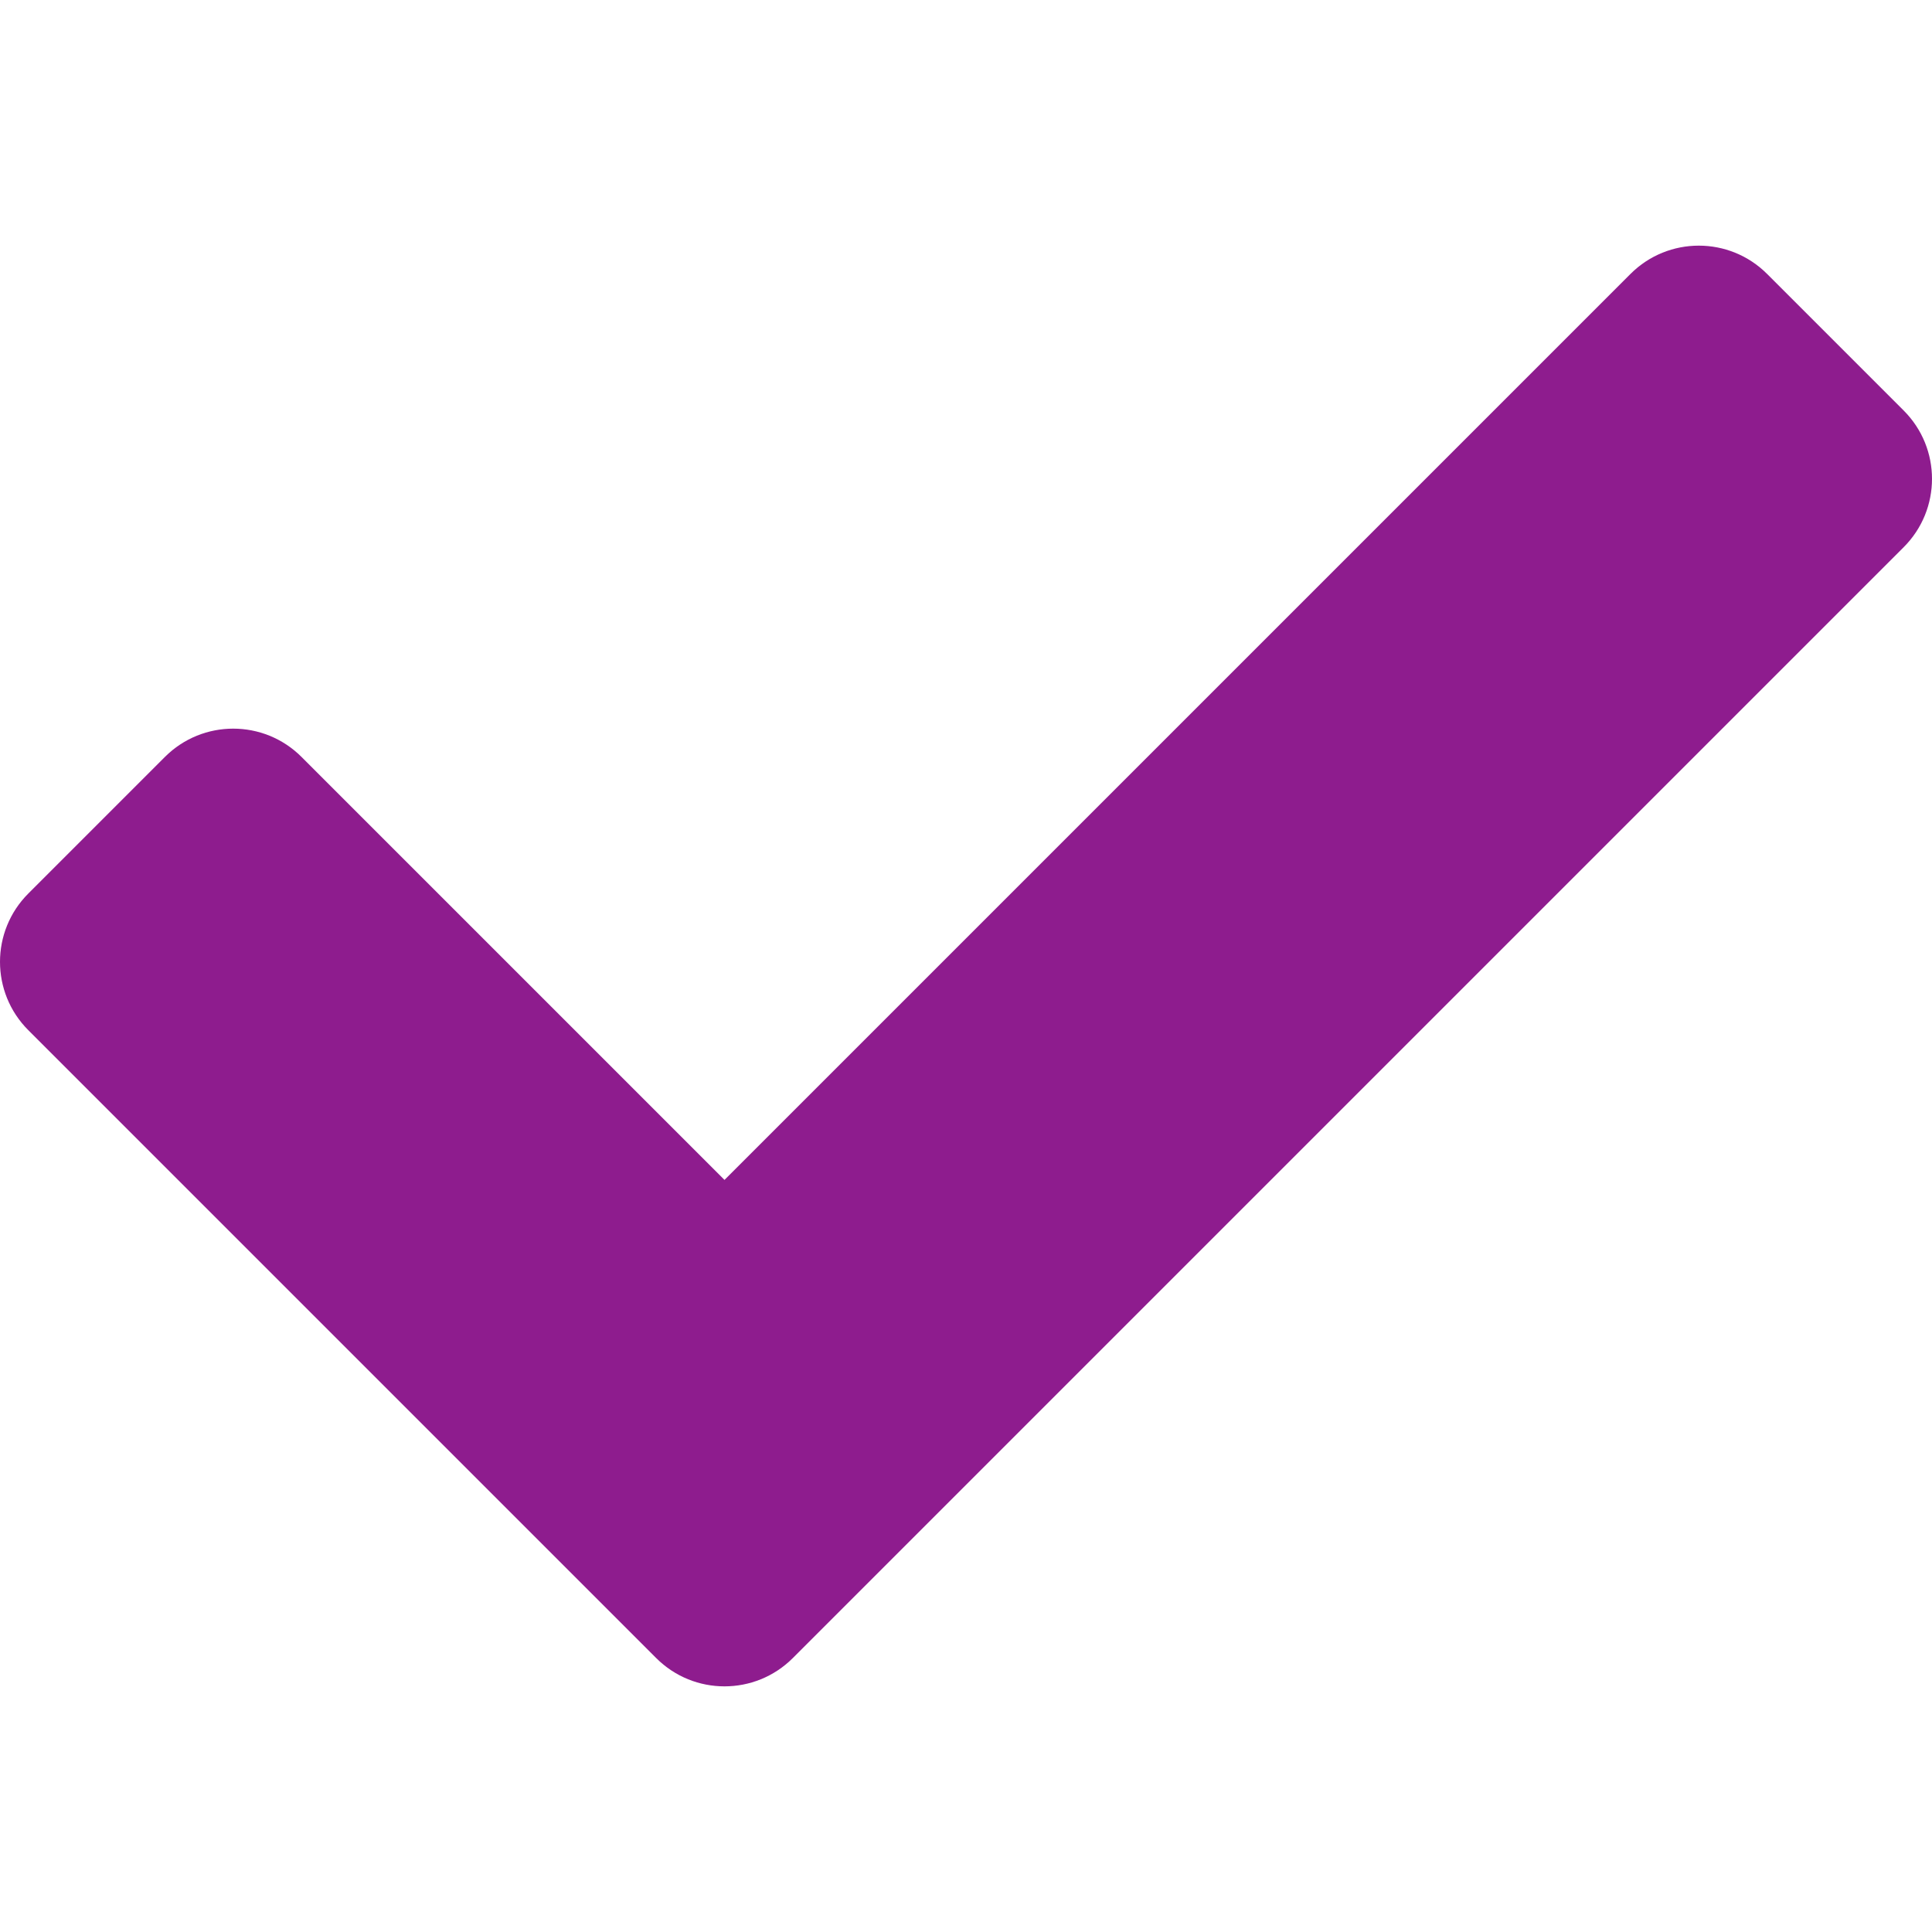
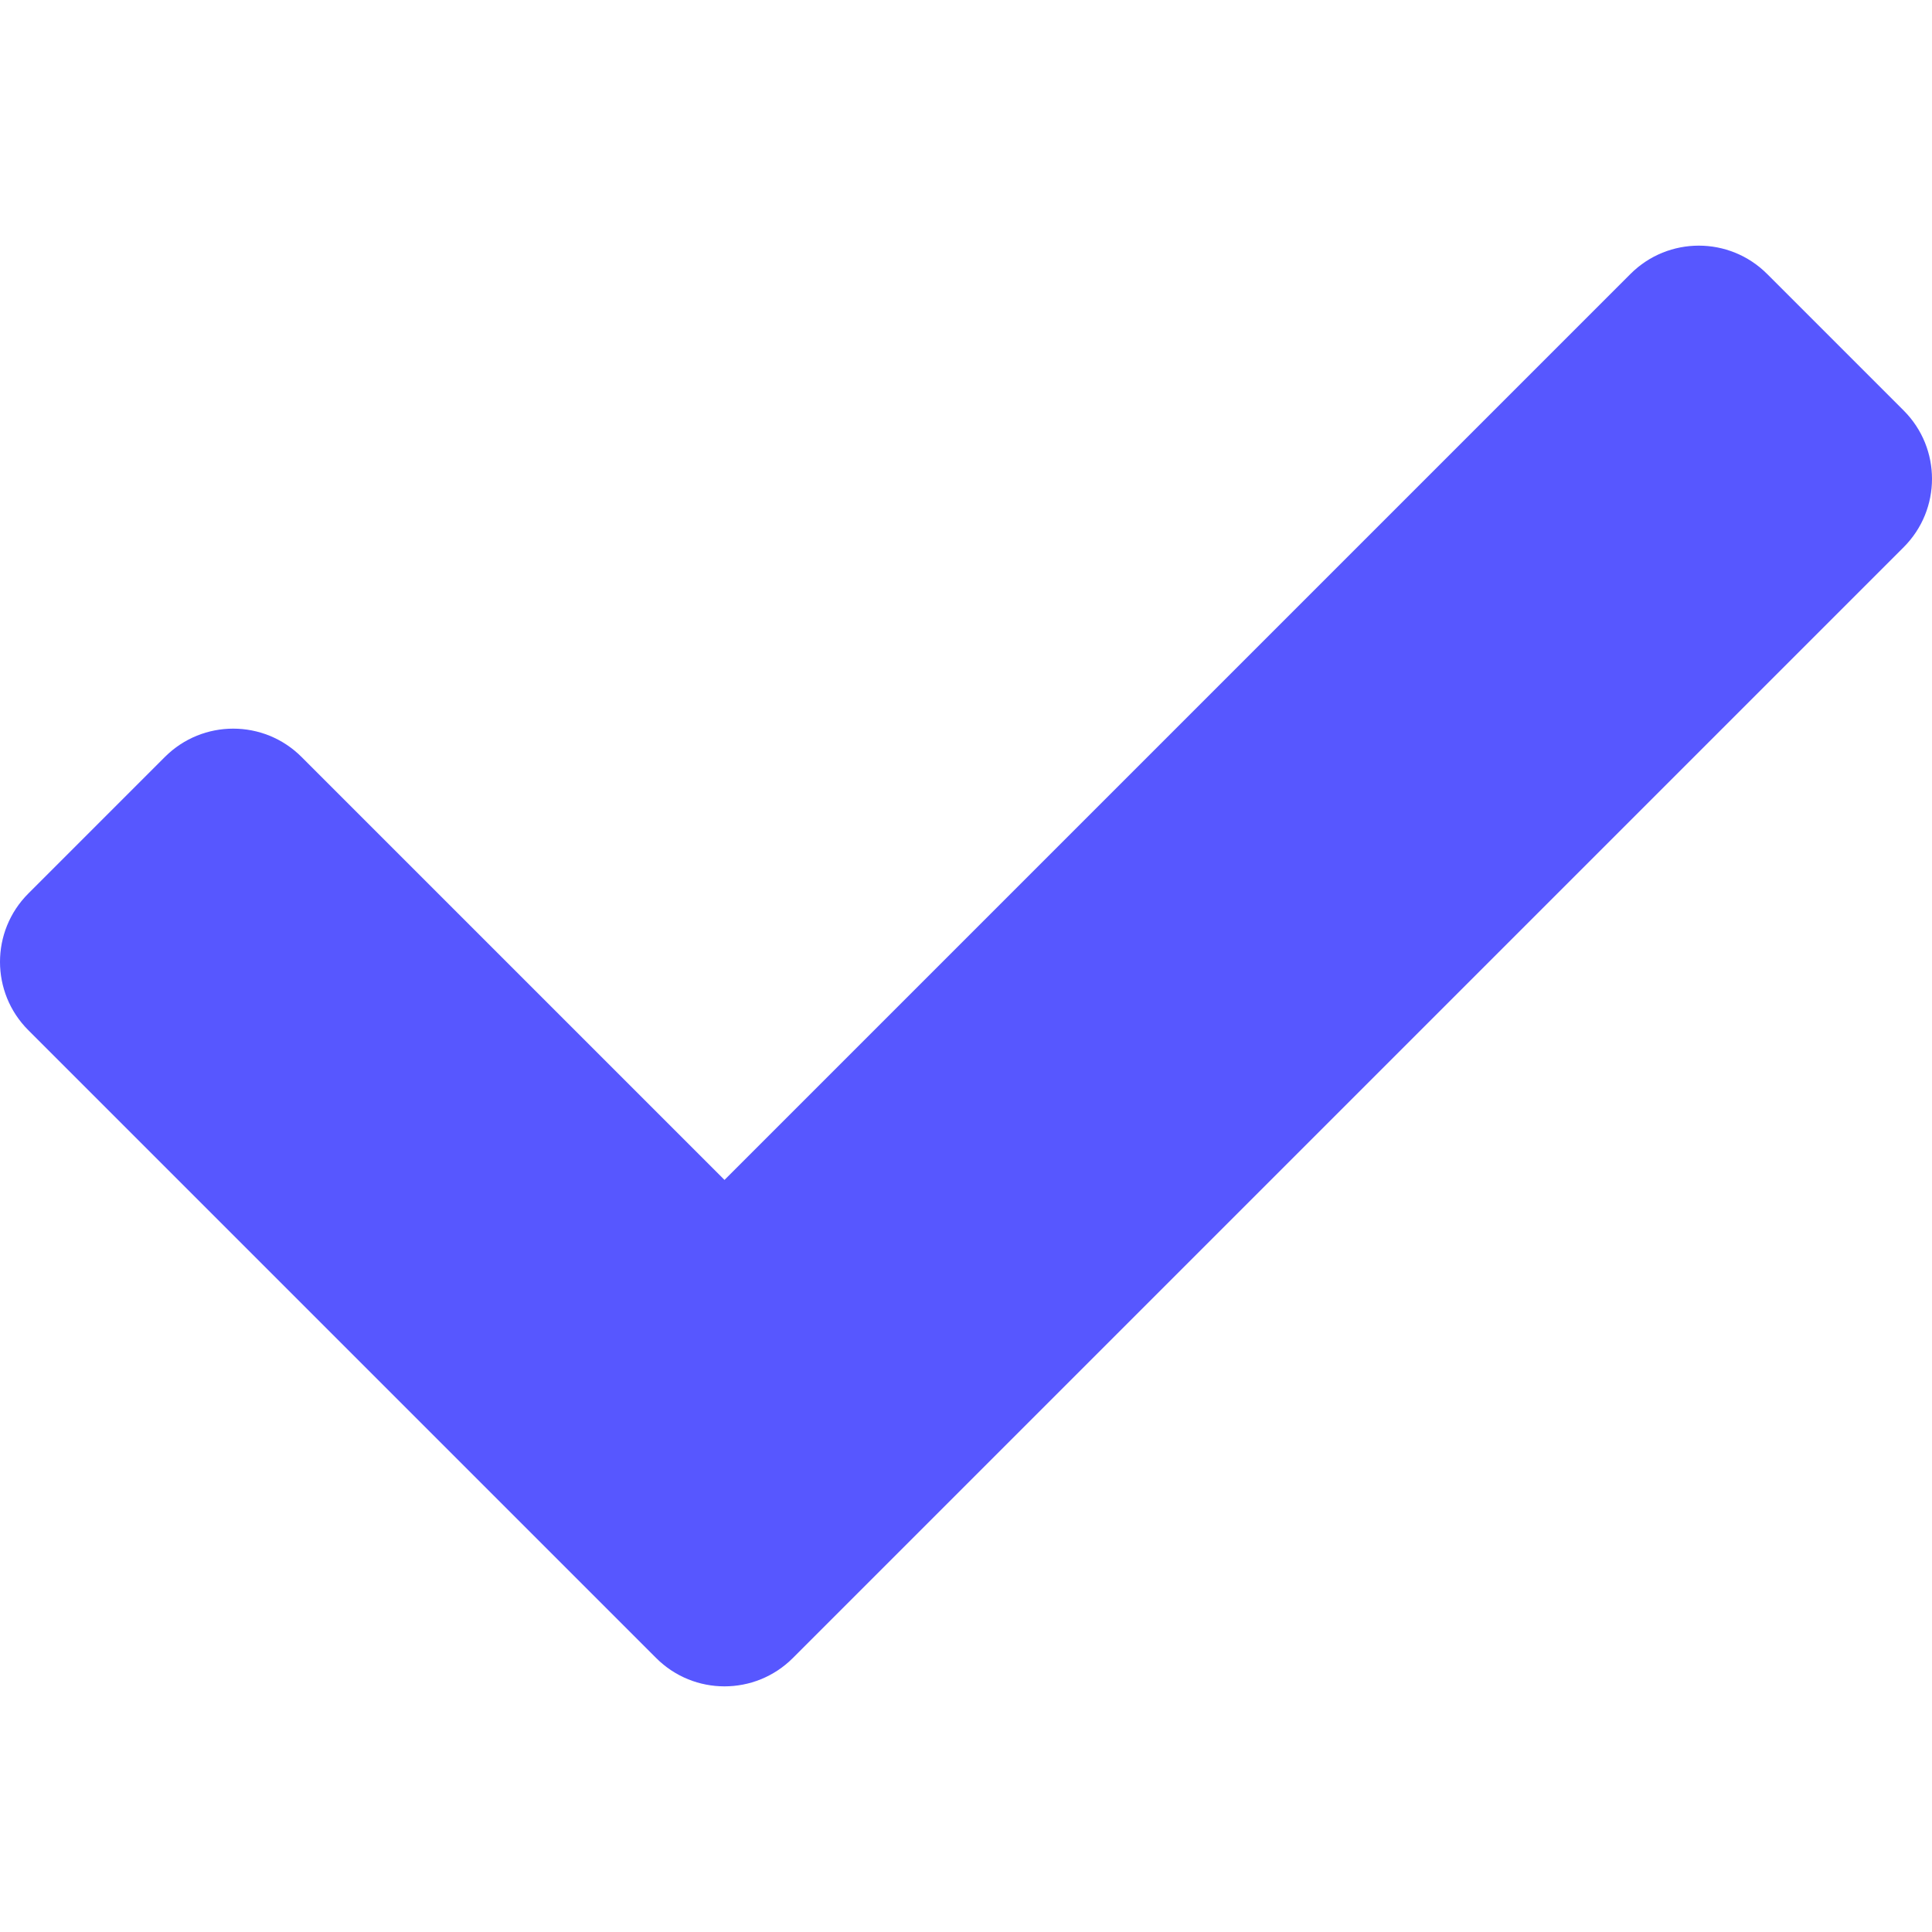
<svg xmlns="http://www.w3.org/2000/svg" class="" aria-hidden="true" data-prefix="fas" data-icon="check" role="img" viewBox="0 0 512 512" data-fa-i2svg="">
-   <path fill="rgba(142, 28, 142, 1)" d="M173.898 439.404l-166.4-166.4c-9.997-9.997-9.997-26.206 0-36.204l36.203-36.204c9.997-9.998 26.207-9.998 36.204 0L192 312.69 432.095 72.596c9.997-9.997 26.207-9.997 36.204 0l36.203 36.204c9.997 9.997 9.997 26.206 0 36.204l-294.4 294.401c-9.998 9.997-26.207 9.997-36.204-.001z" />
+   <path fill="rgb(87, 87, 255)" d="M173.898 439.404l-166.4-166.4c-9.997-9.997-9.997-26.206 0-36.204l36.203-36.204c9.997-9.998 26.207-9.998 36.204 0L192 312.69 432.095 72.596c9.997-9.997 26.207-9.997 36.204 0l36.203 36.204c9.997 9.997 9.997 26.206 0 36.204l-294.4 294.401c-9.998 9.997-26.207 9.997-36.204-.001z" />
</svg>
